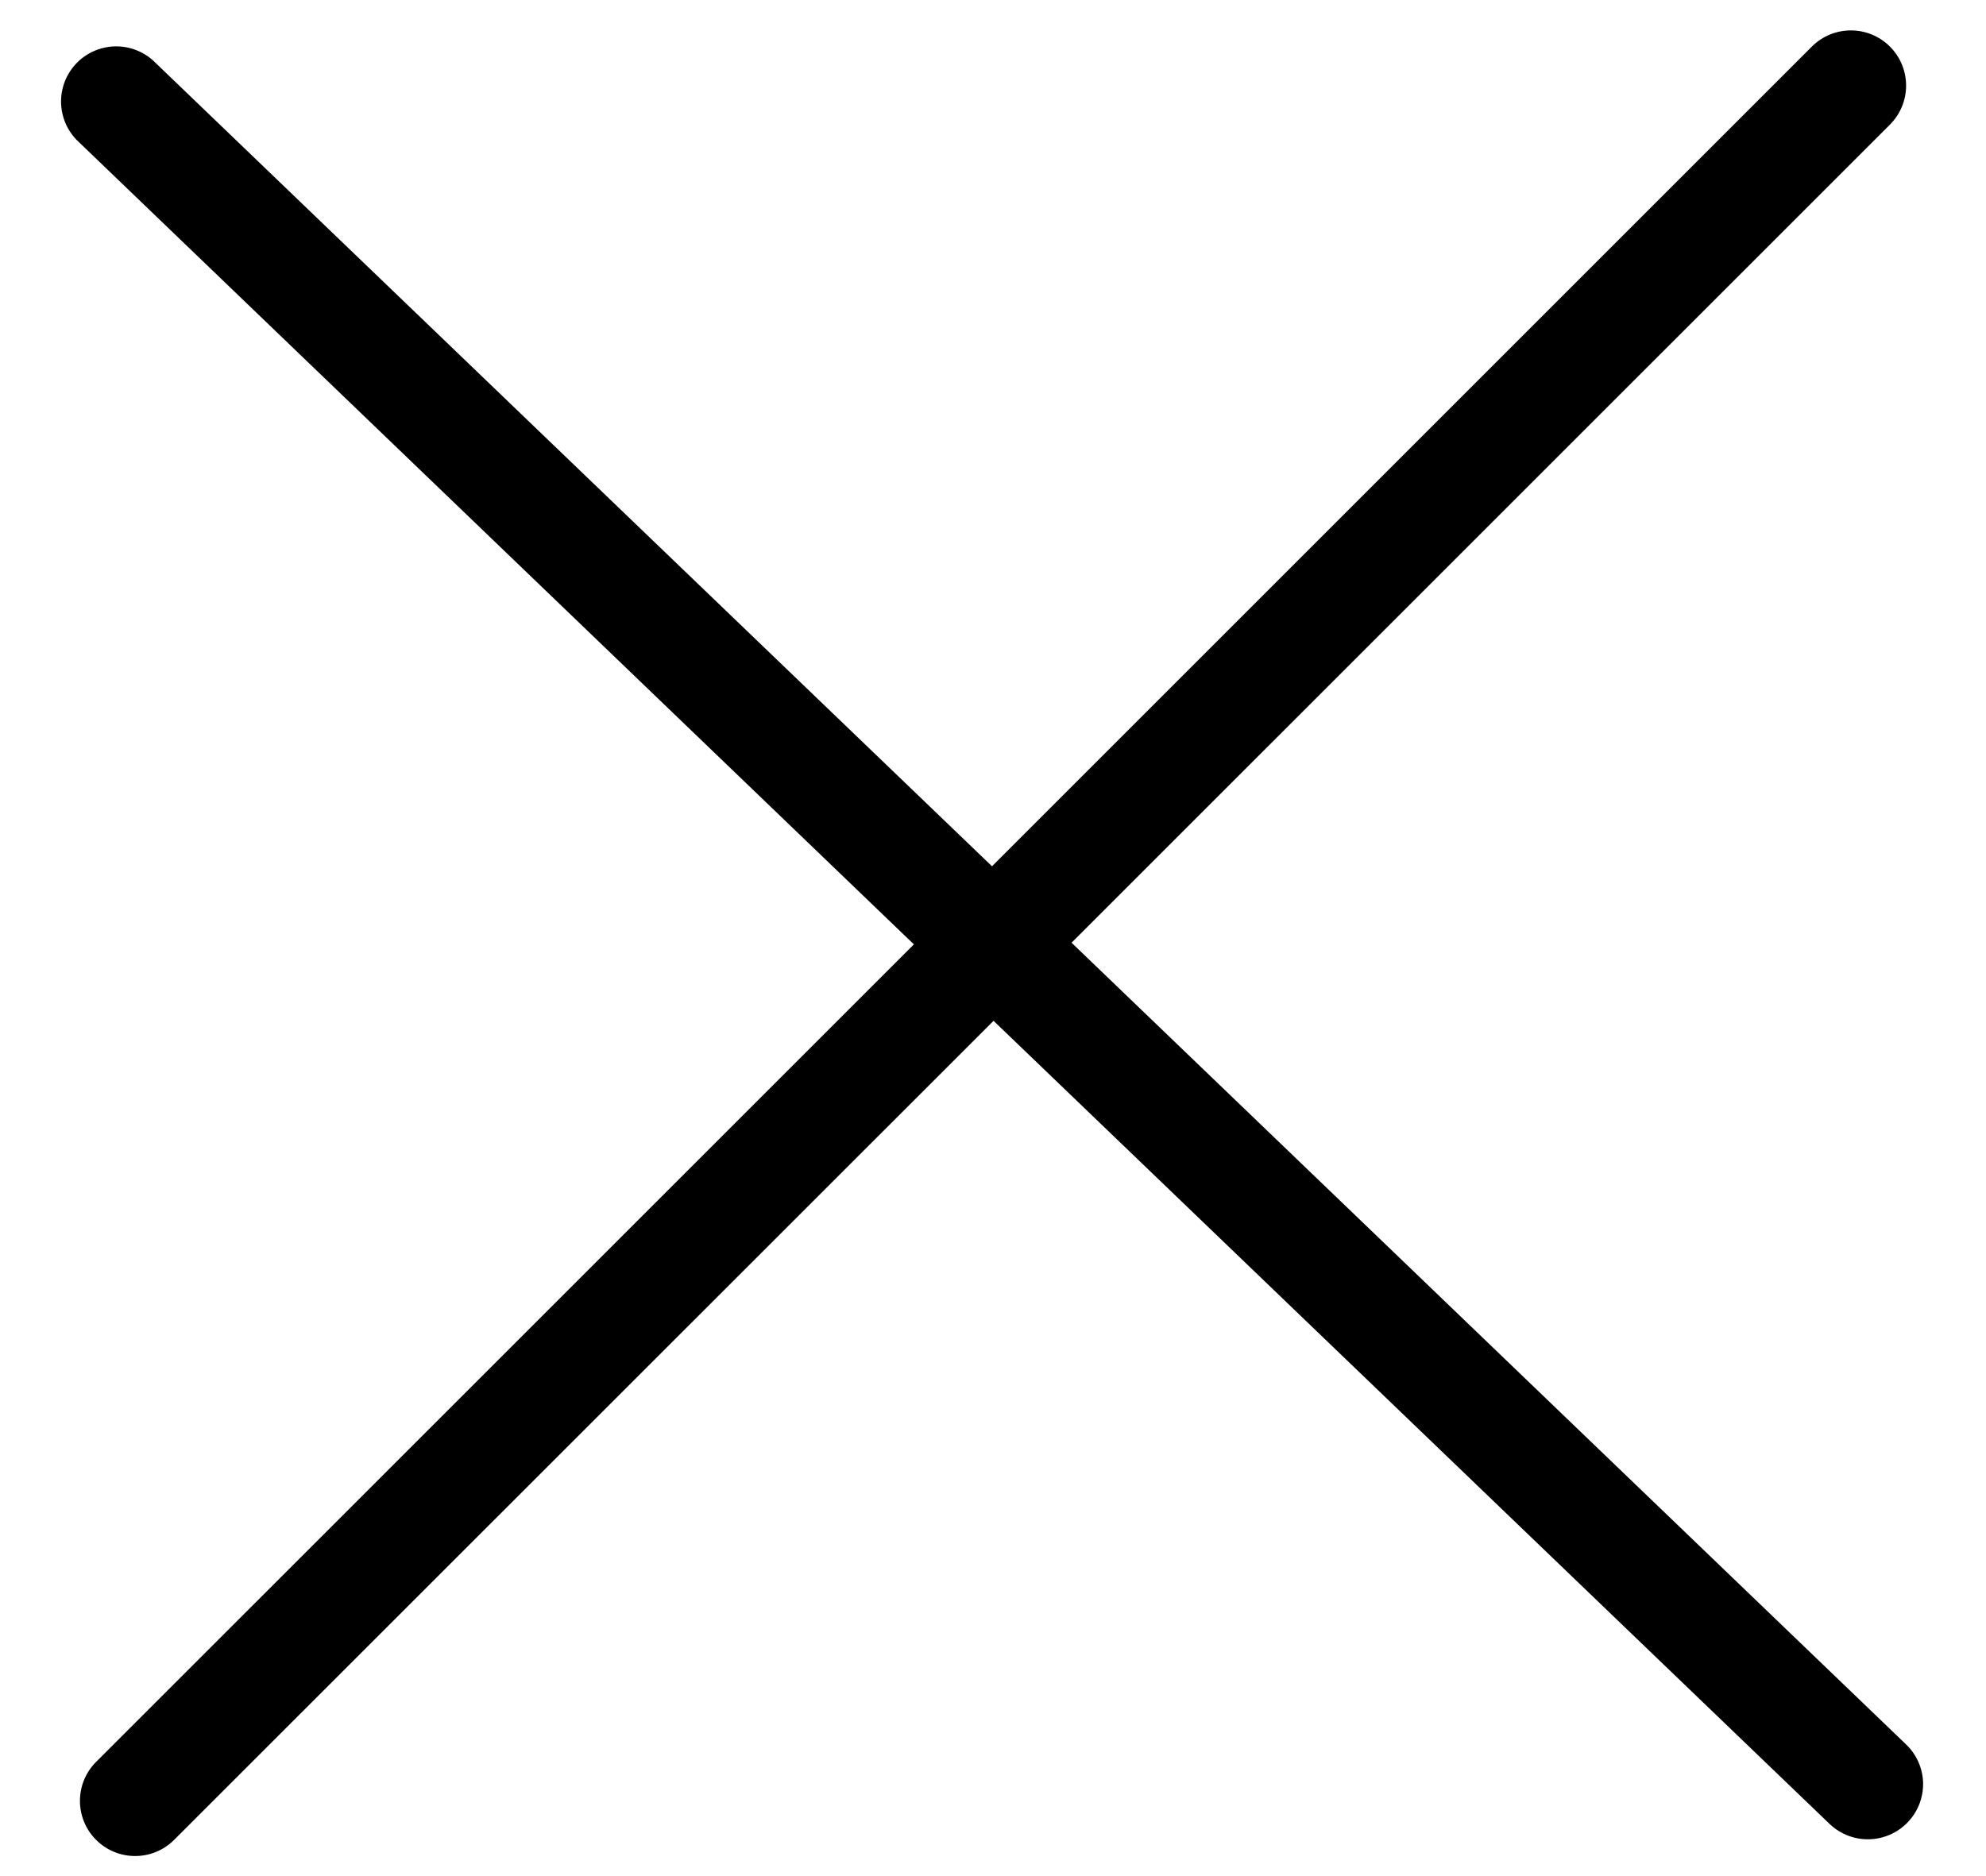
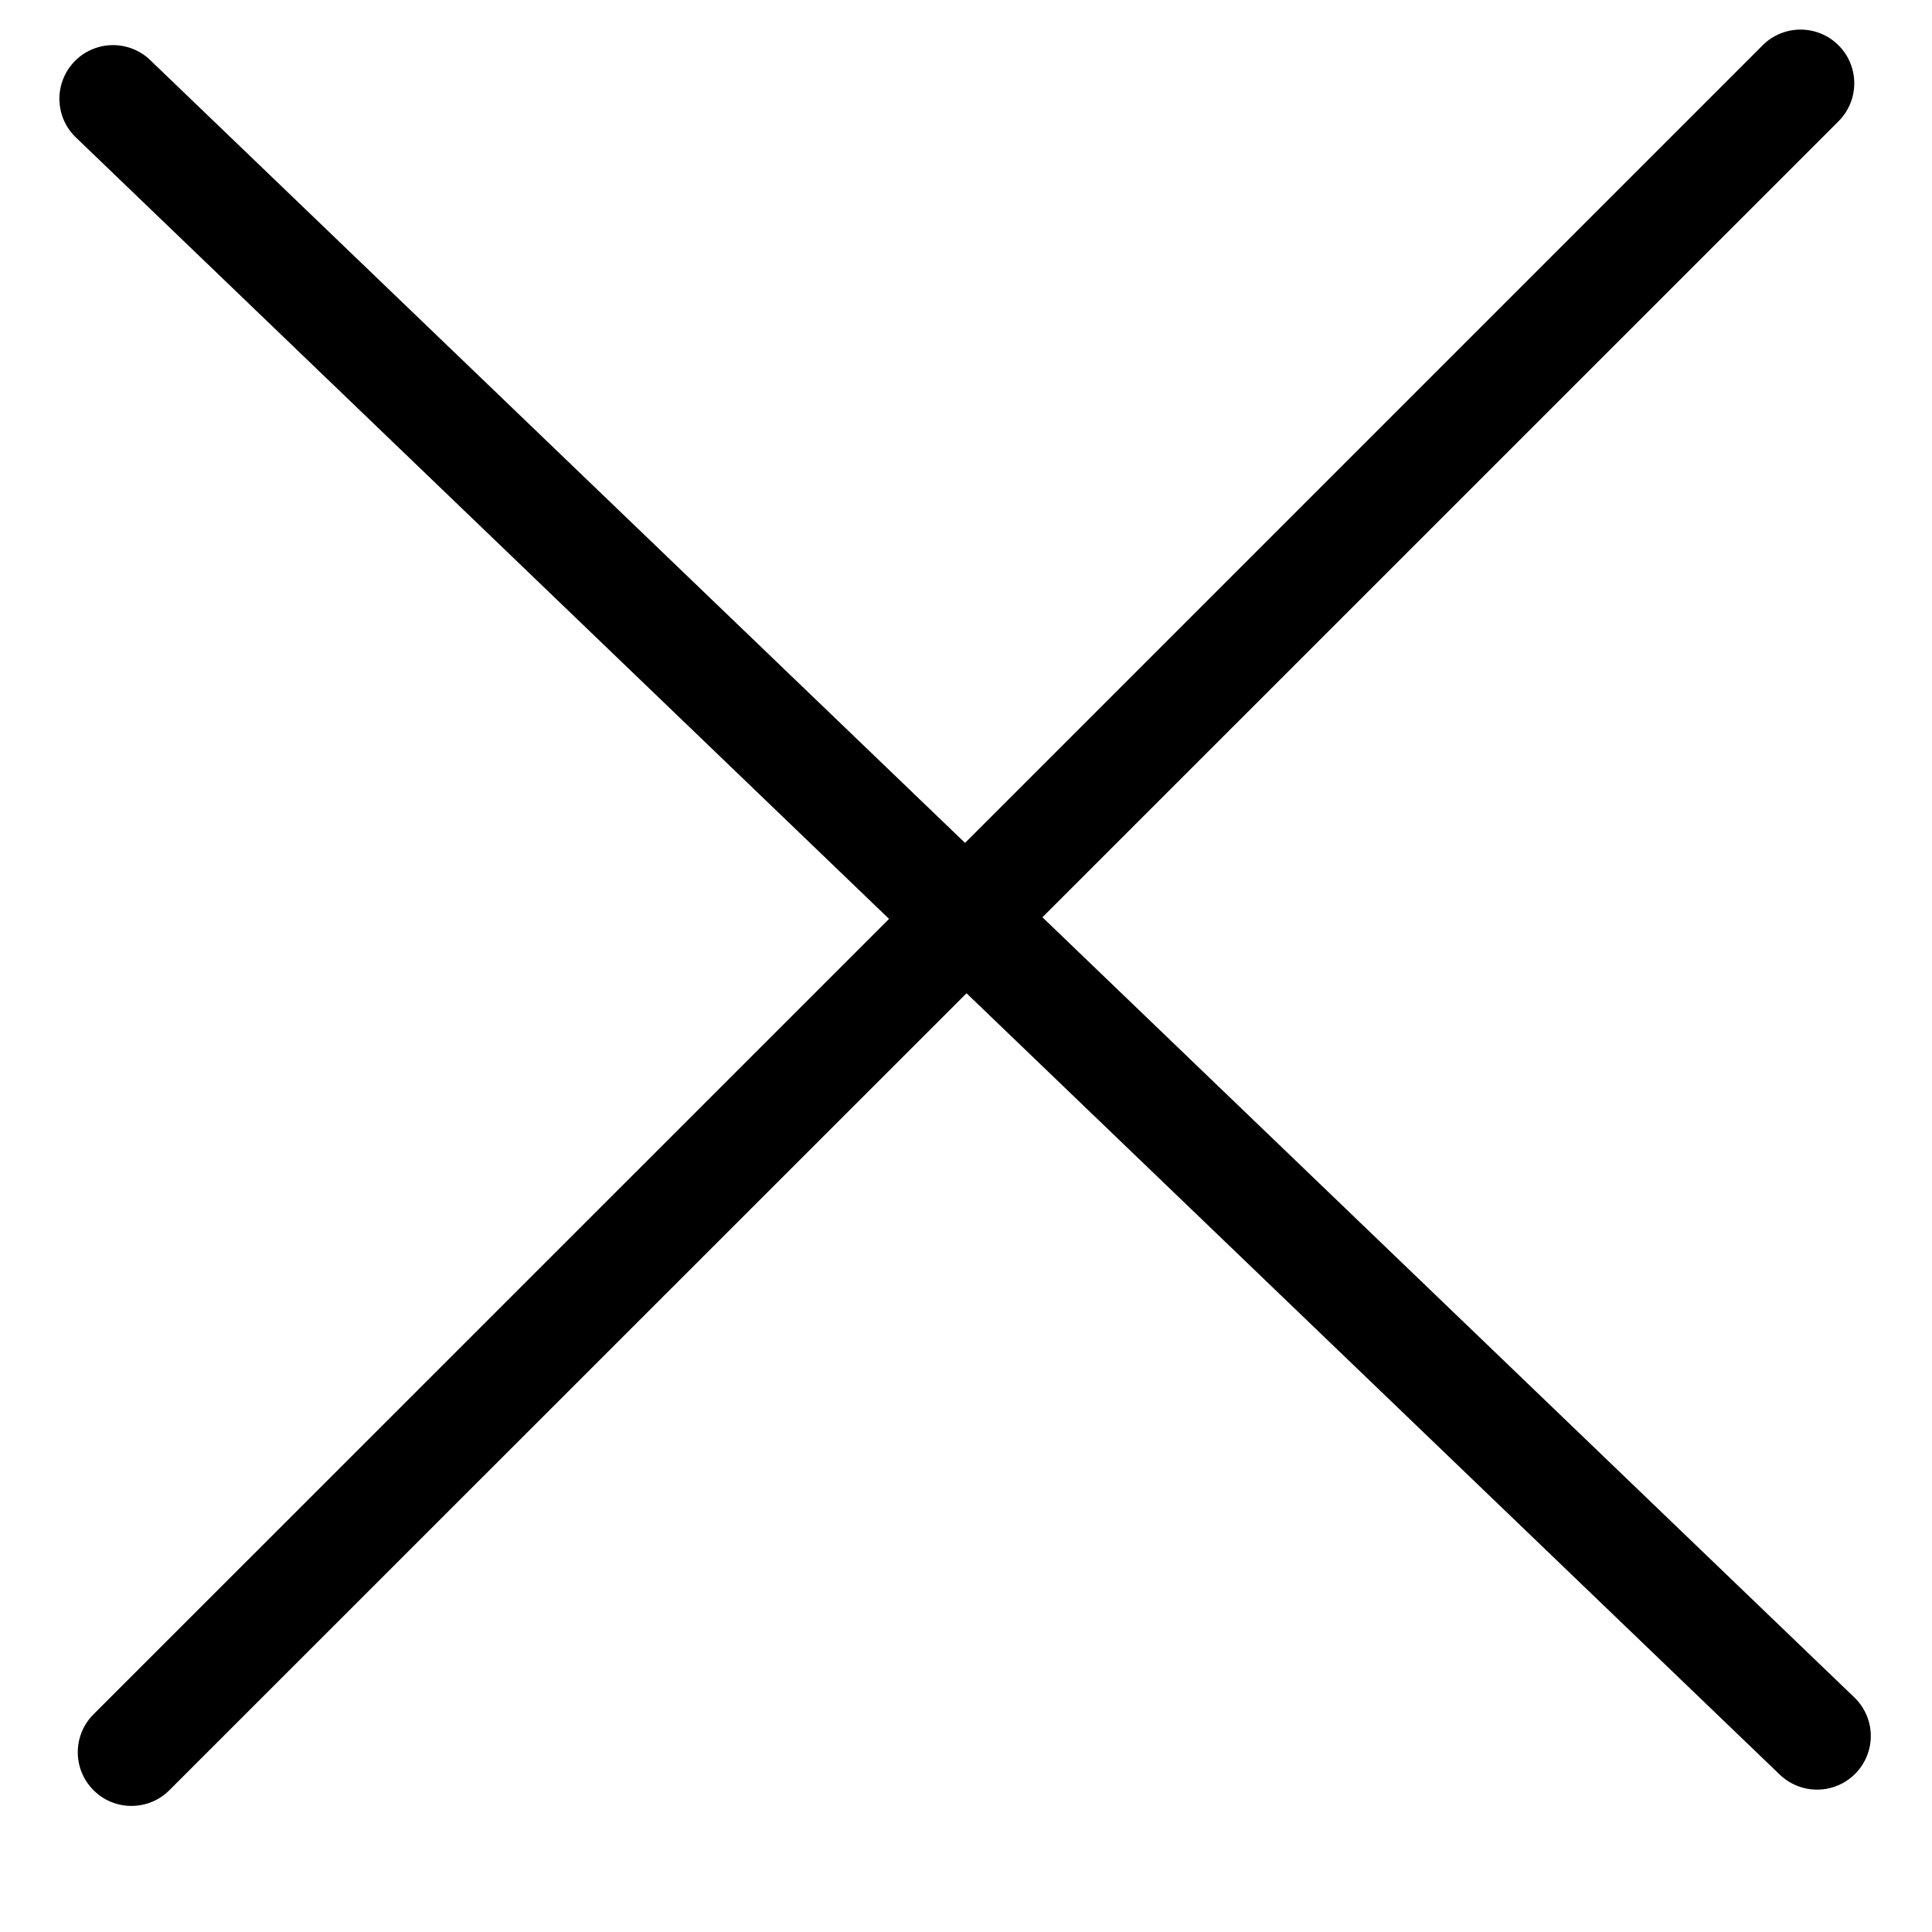
- <svg xmlns="http://www.w3.org/2000/svg" fill="none" class="icon icon-close" viewBox="0 0 18 17">
+ <svg xmlns="http://www.w3.org/2000/svg" fill="none" class="icon icon-close" viewBox="0 0 18 18">
  <path fill="currentColor" d="M.865 15.978a.5.5 0 0 0 .707.707l7.433-7.431 7.579 7.282a.501.501 0 0 0 .846-.37.5.5 0 0 0-.153-.351L9.712 8.546l7.417-7.416a.5.5 0 1 0-.707-.708L8.991 7.853 1.413.573a.5.5 0 1 0-.693.72l7.563 7.268z" />
</svg>
